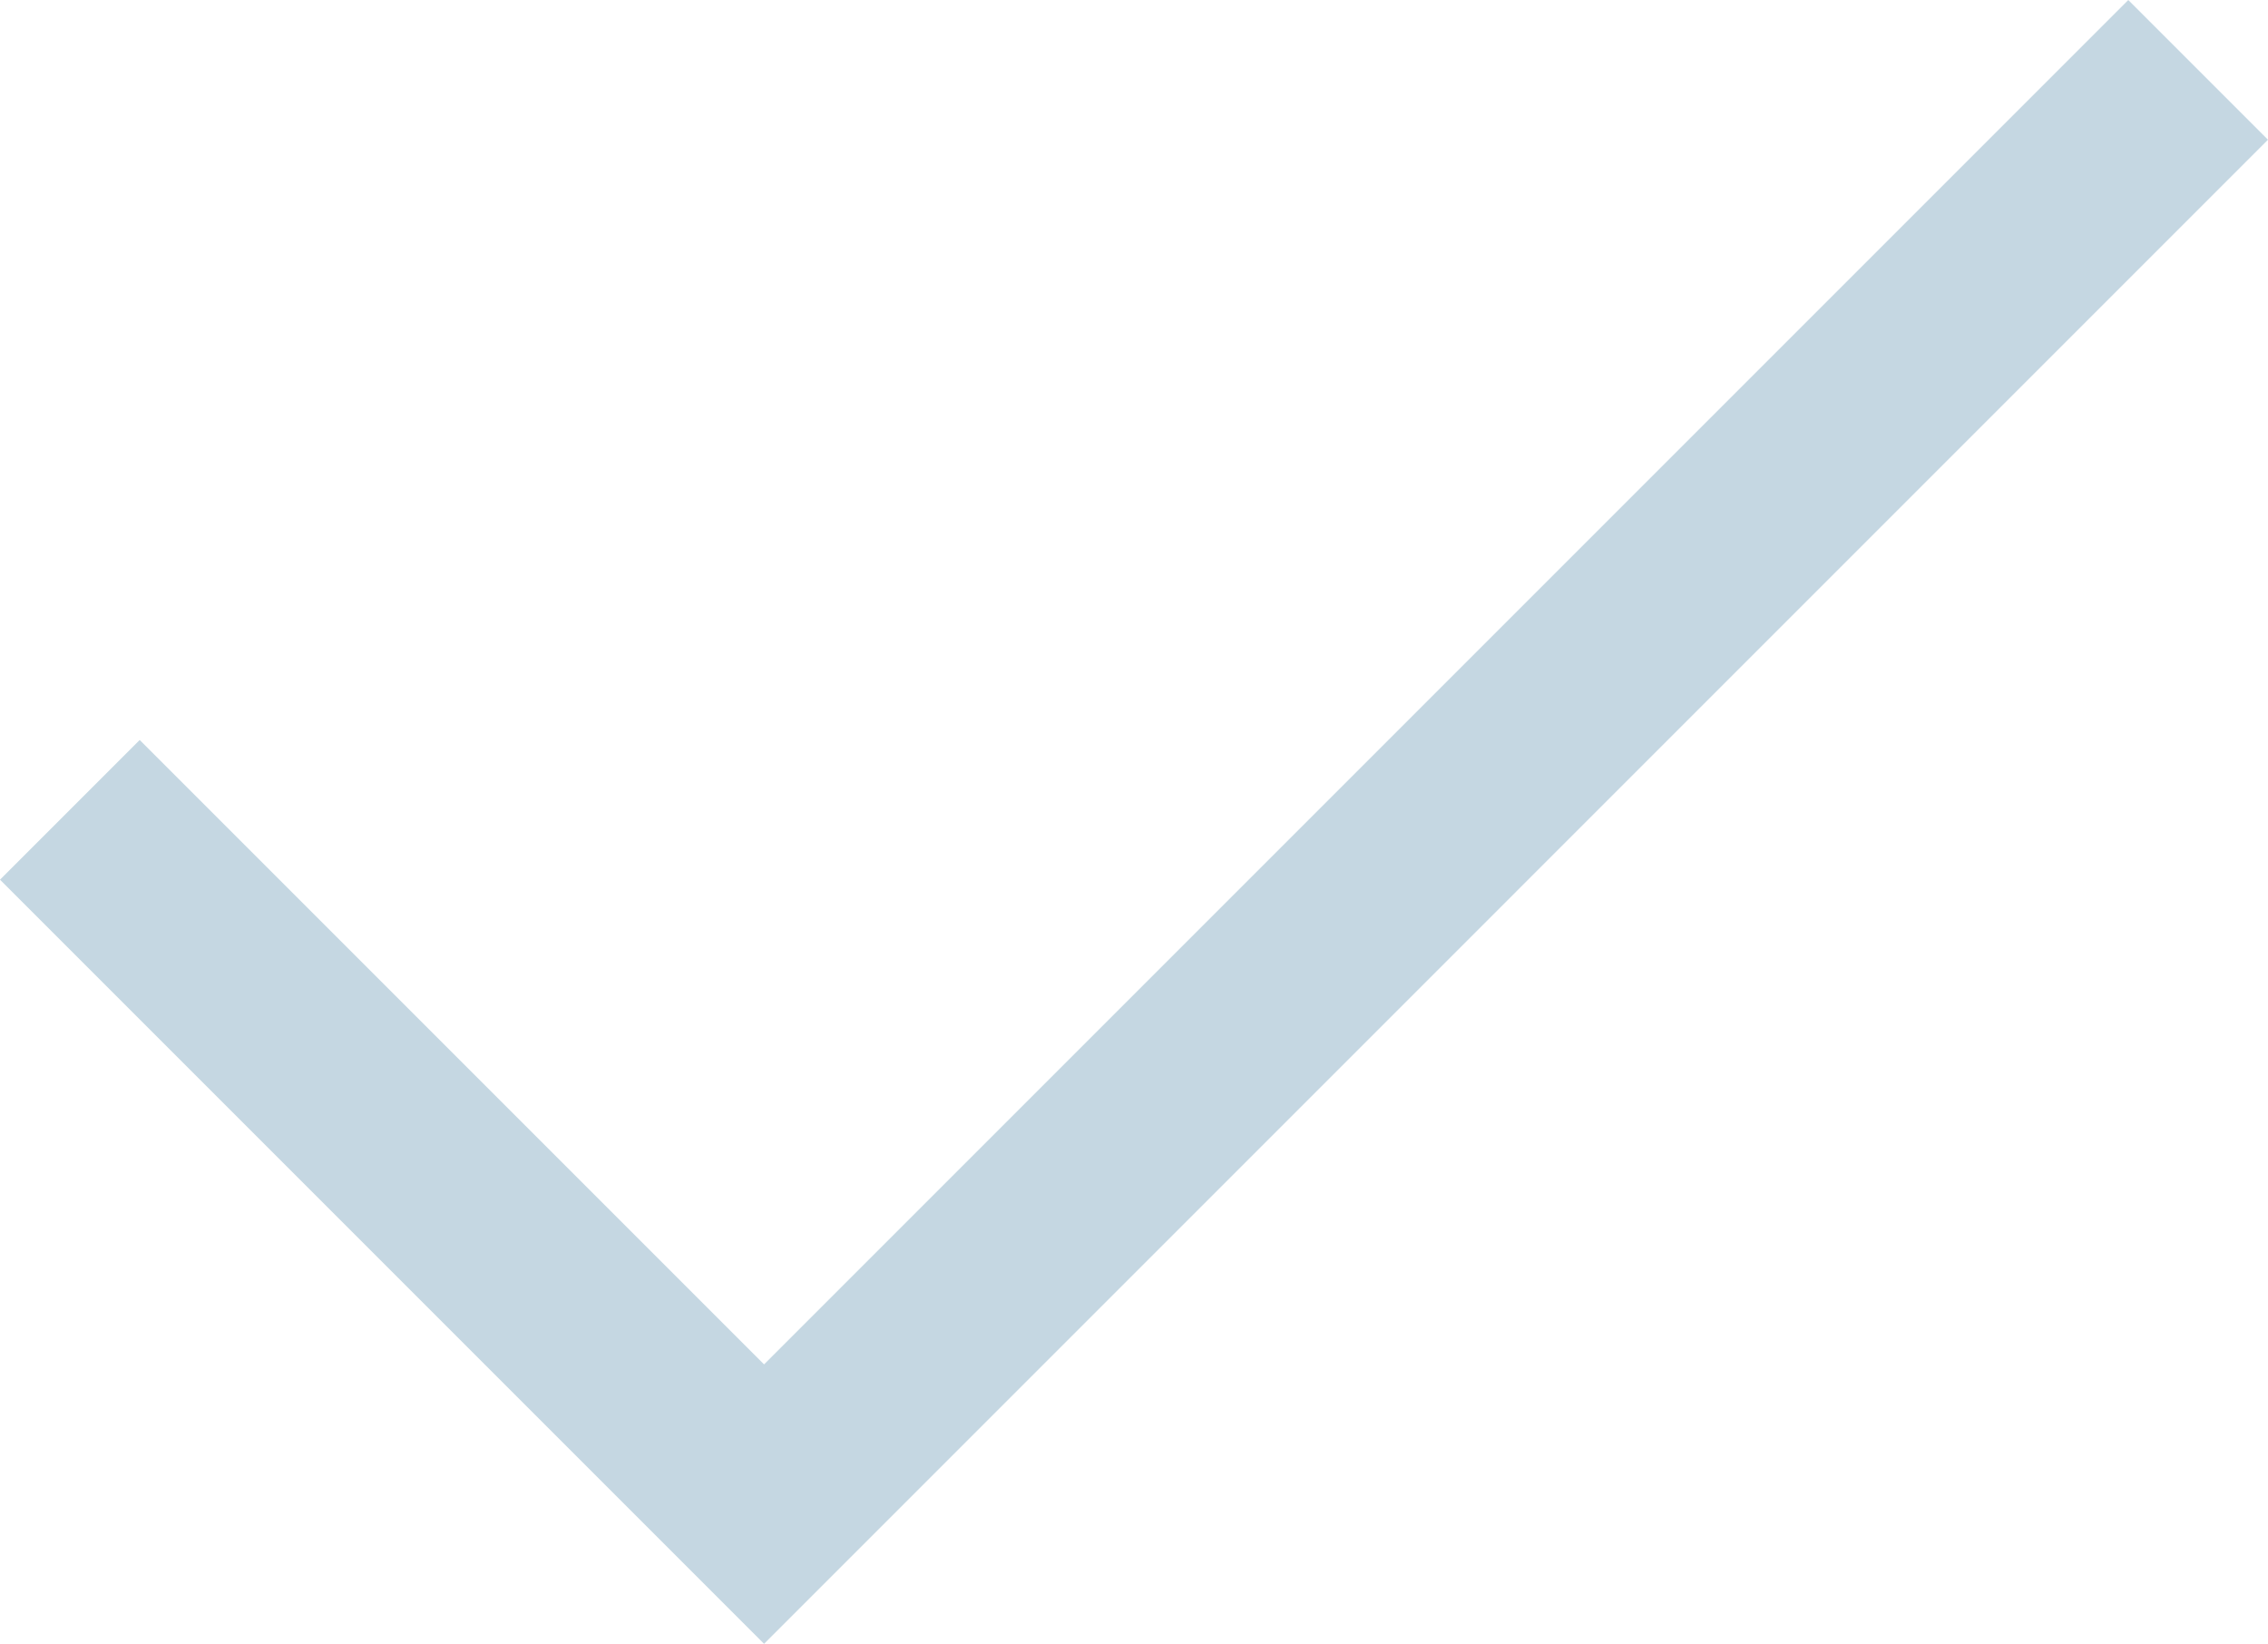
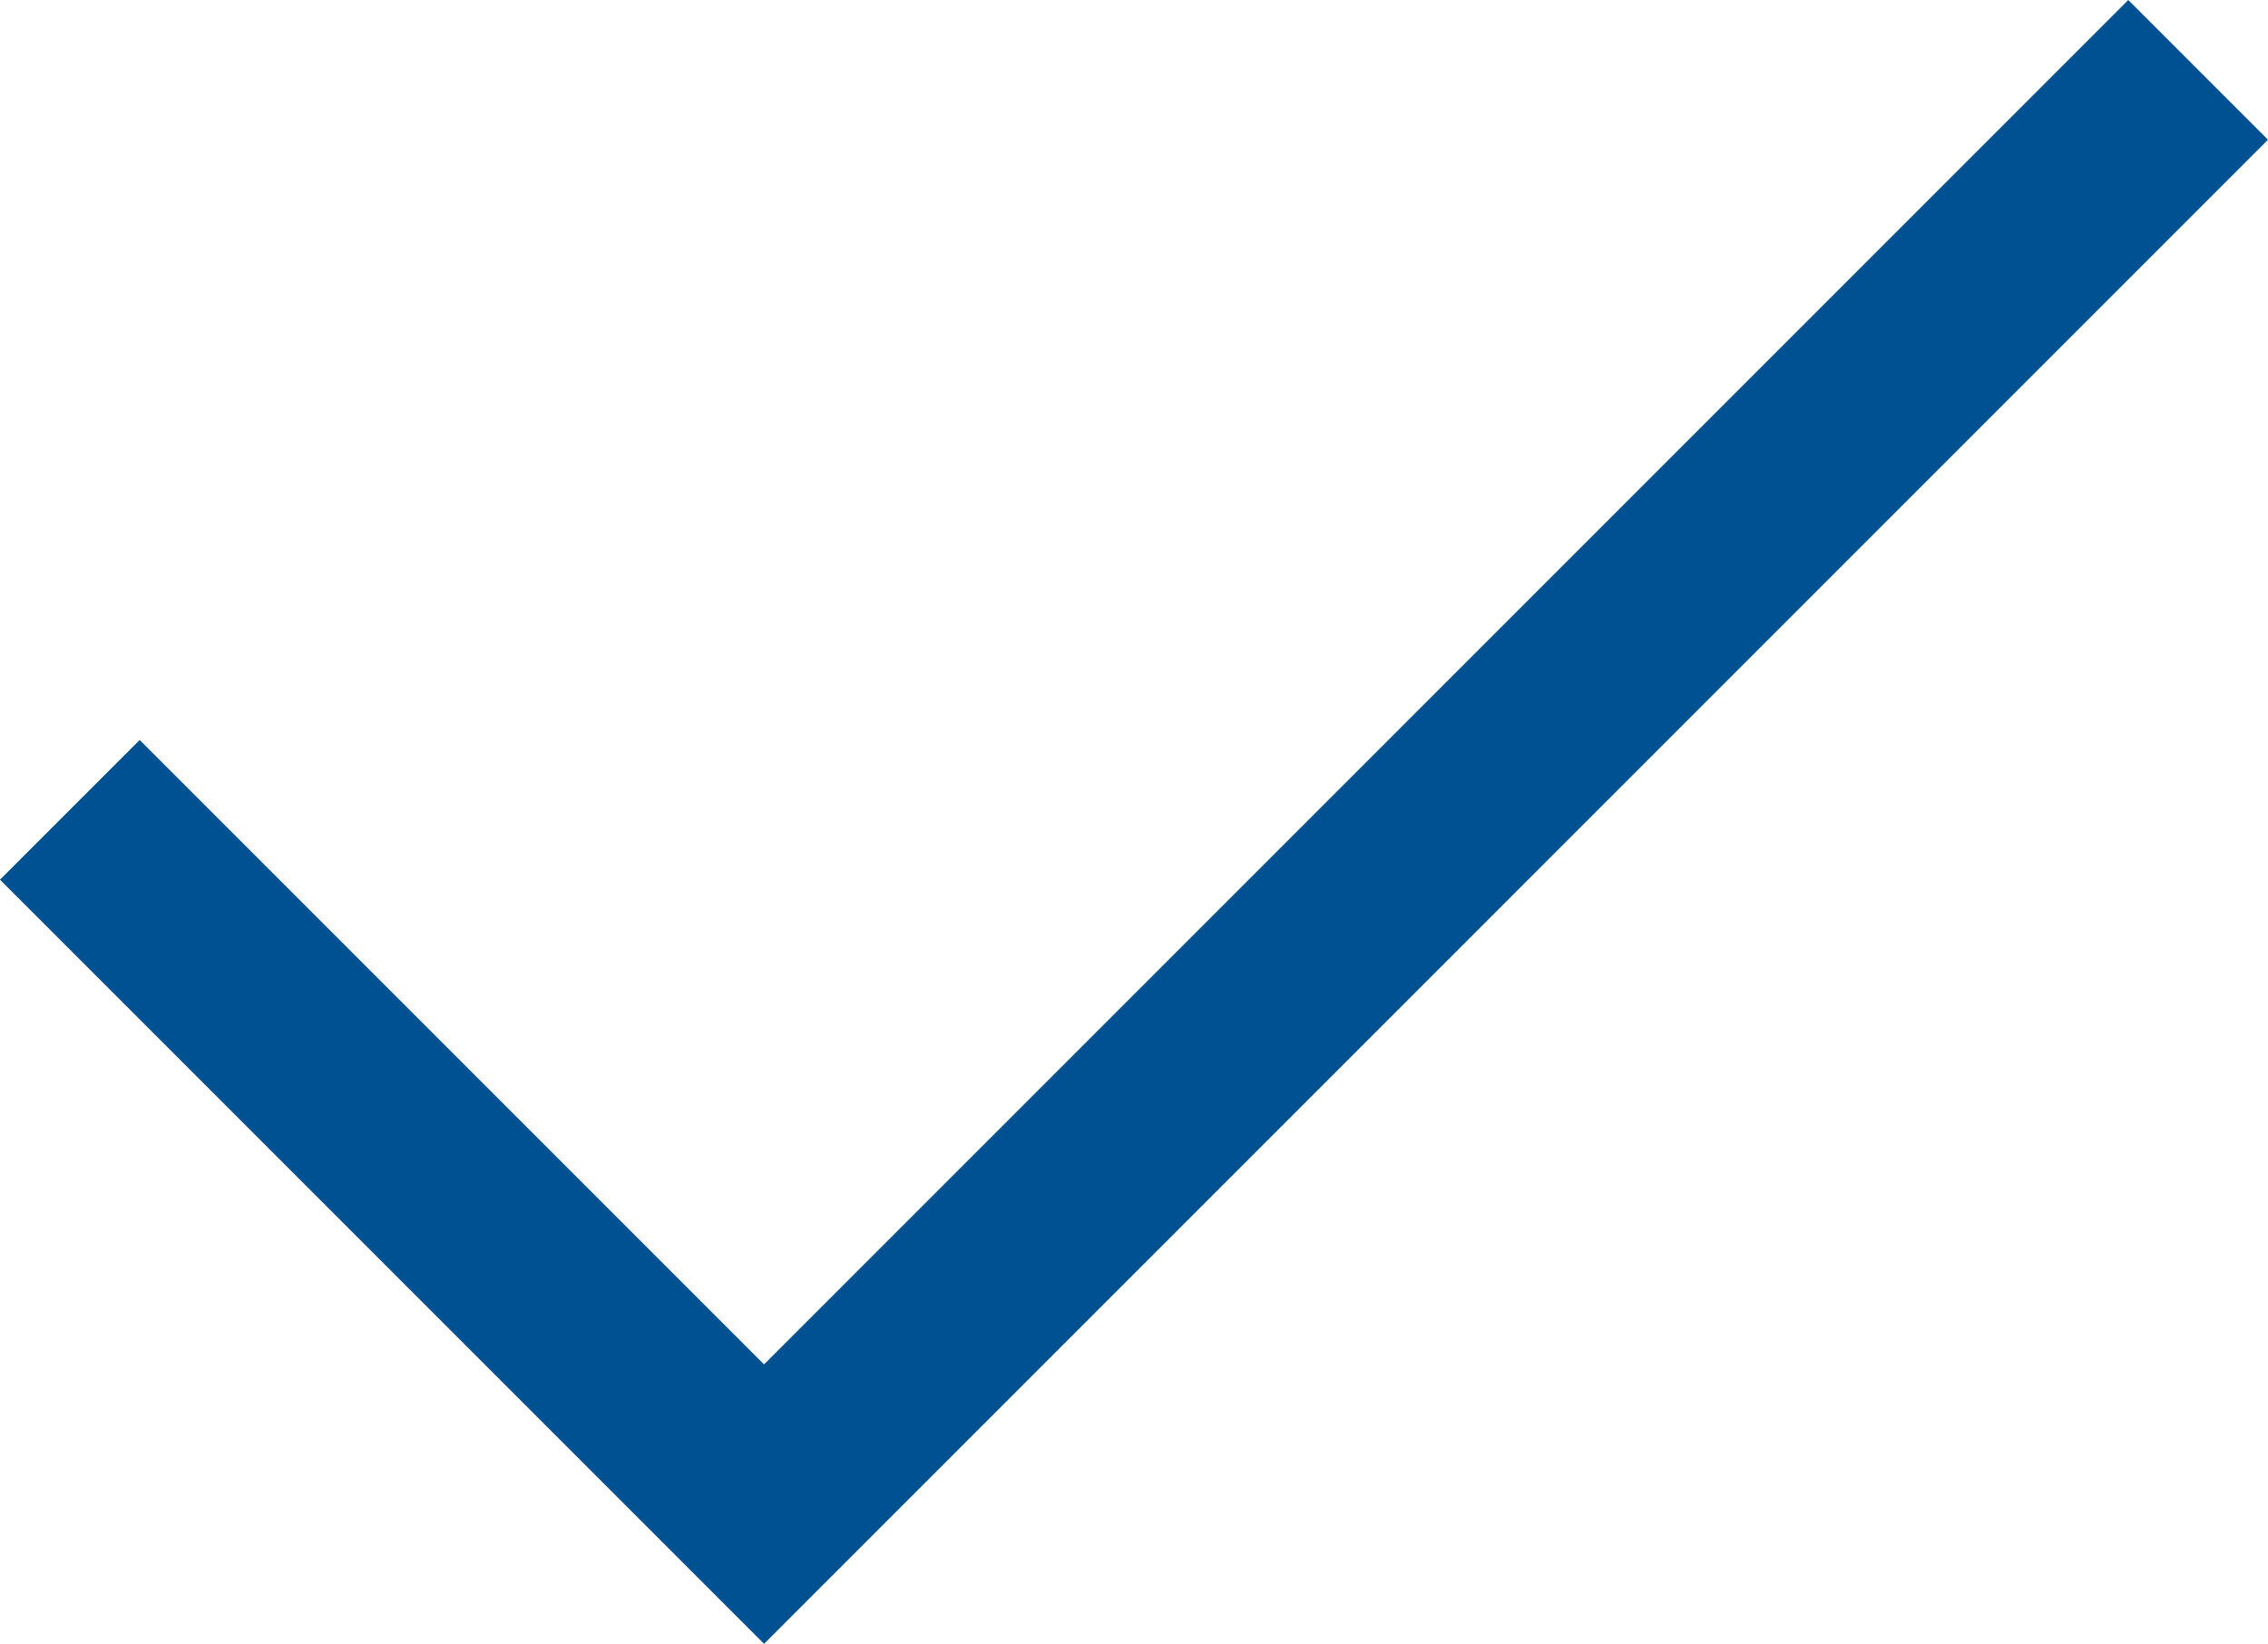
<svg xmlns="http://www.w3.org/2000/svg" viewBox="0 0 114.796 83.195">
  <defs>
    <style>
      .cls-1 {
        fill: none;
-         stroke: #c5d7e2;
+         stroke: #005192;
        stroke-width: 10px;
      }
    </style>
  </defs>
  <path id="Path_271" data-name="Path 271" class="cls-1" d="M1154.181,752.327l35.138,35.138,72.587-72.588" transform="translate(-1150.646 -711.341)" />
</svg>
